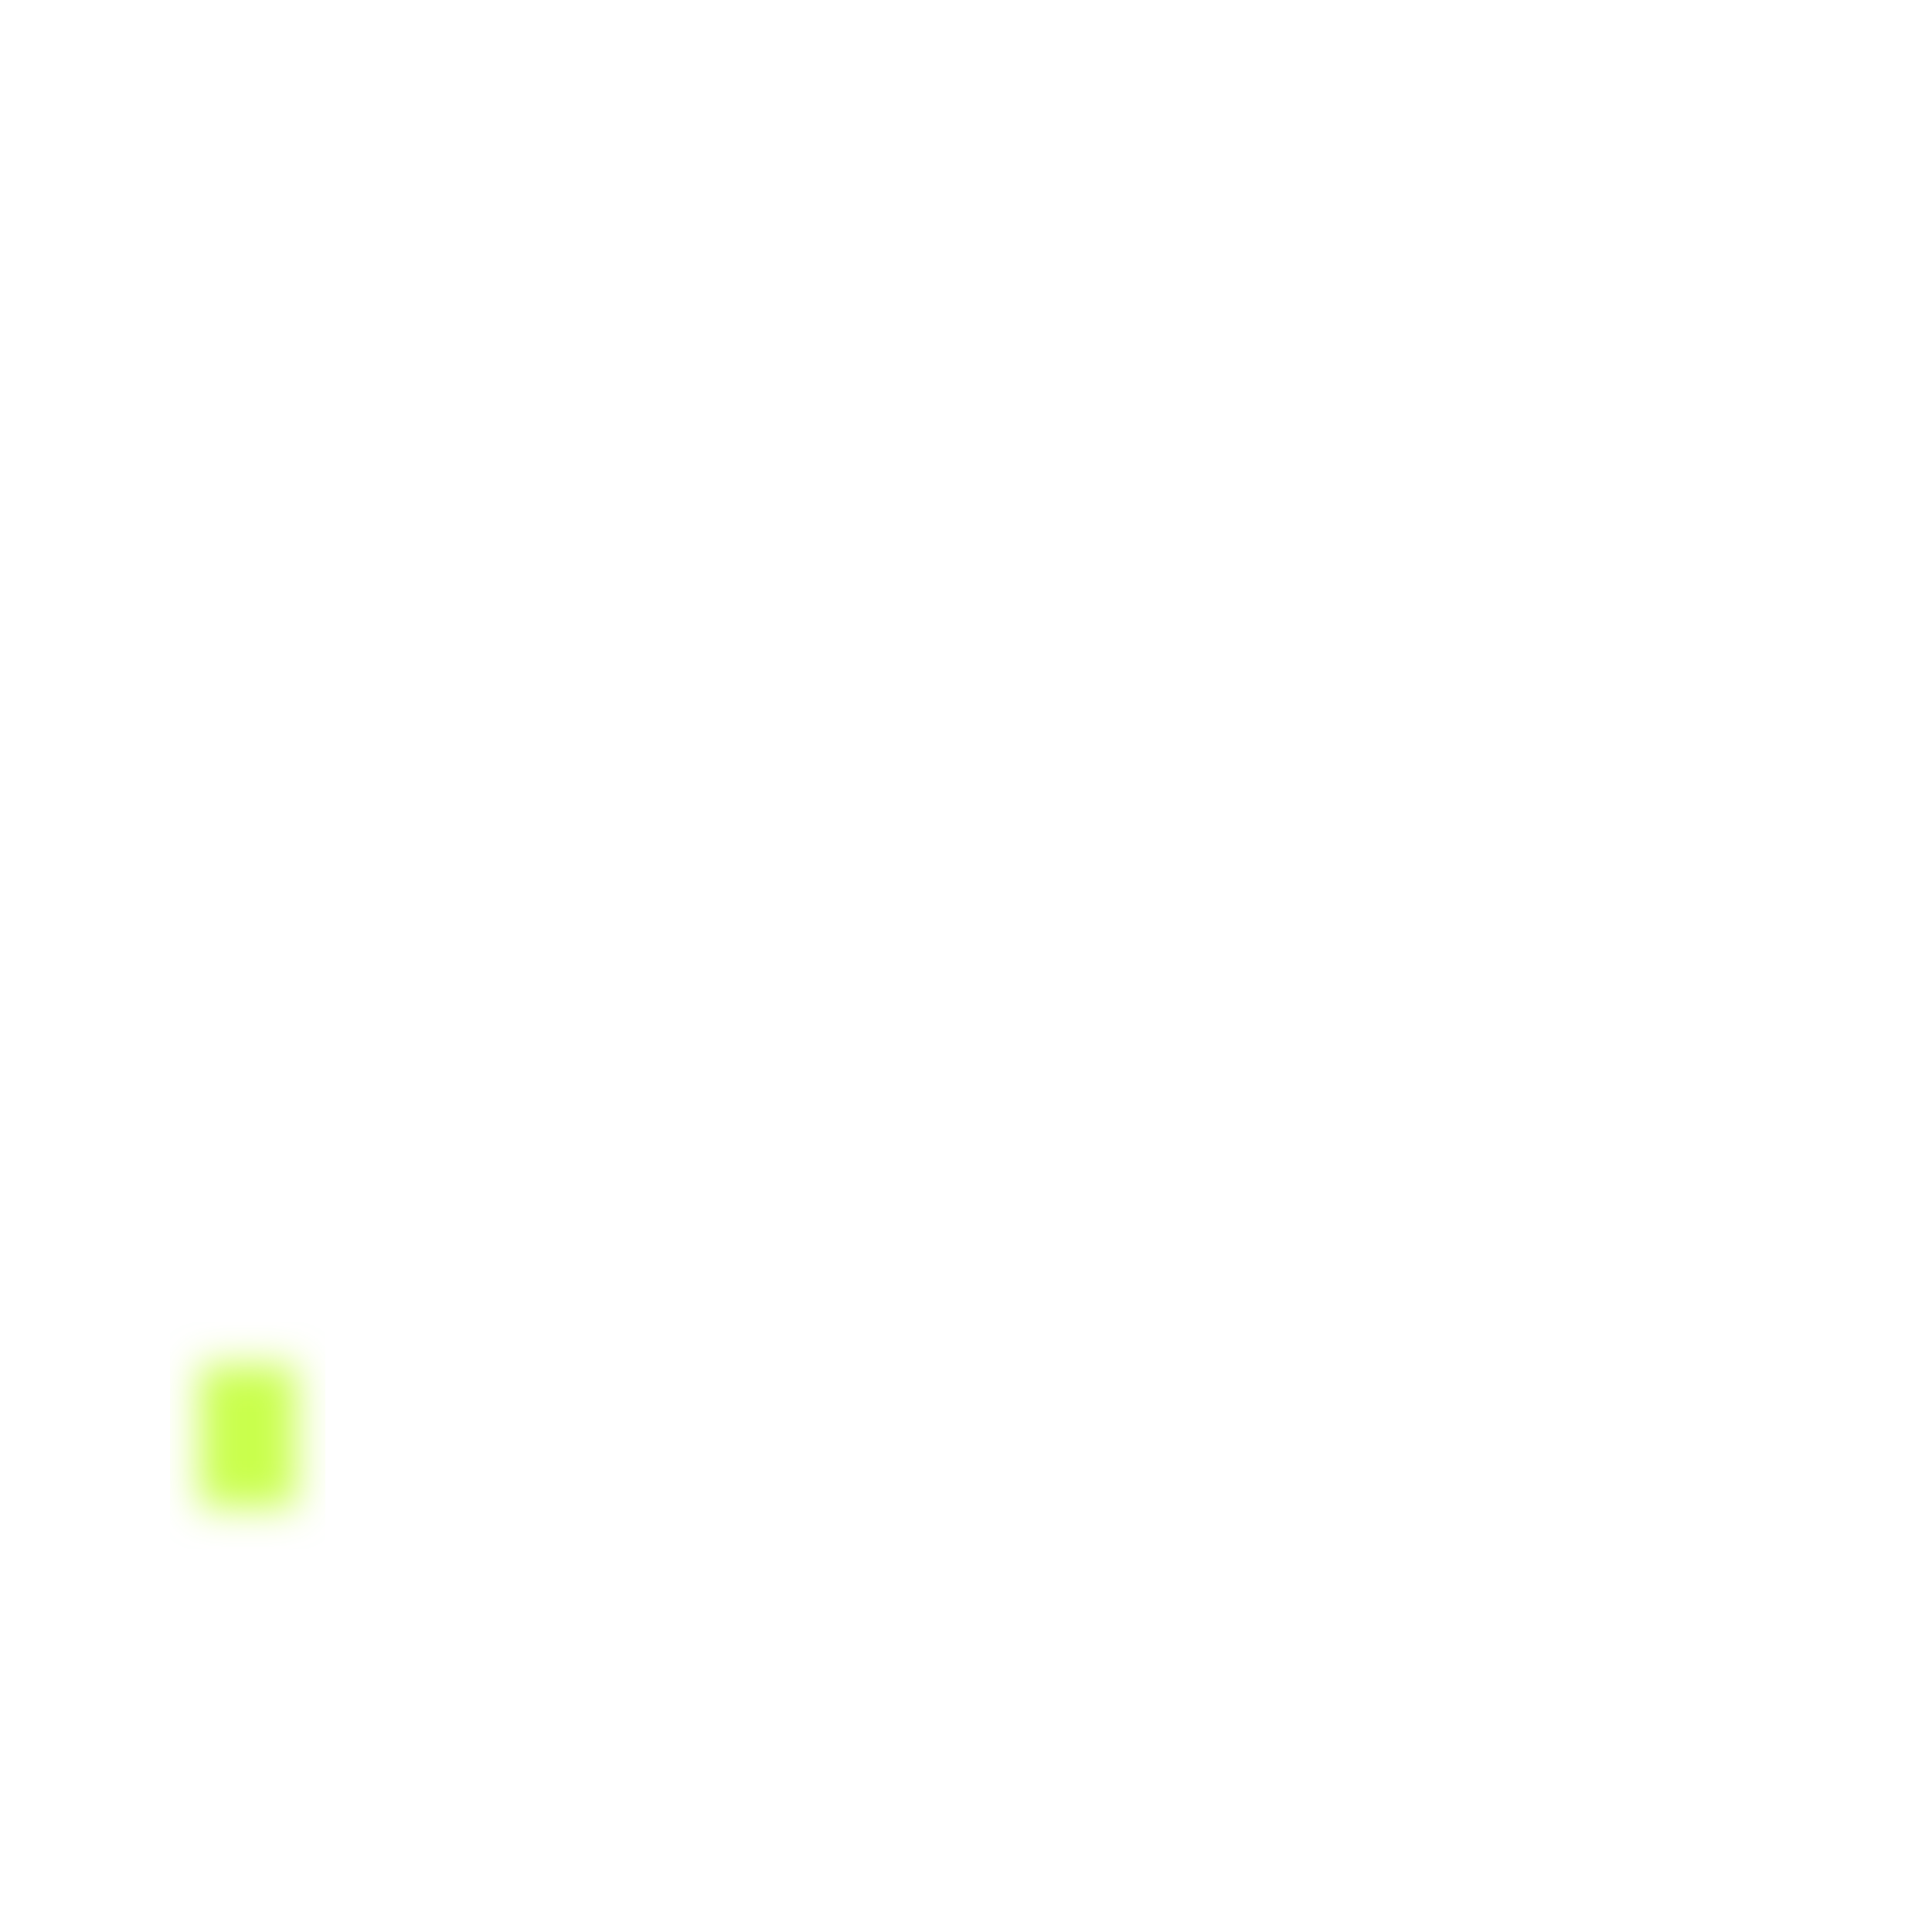
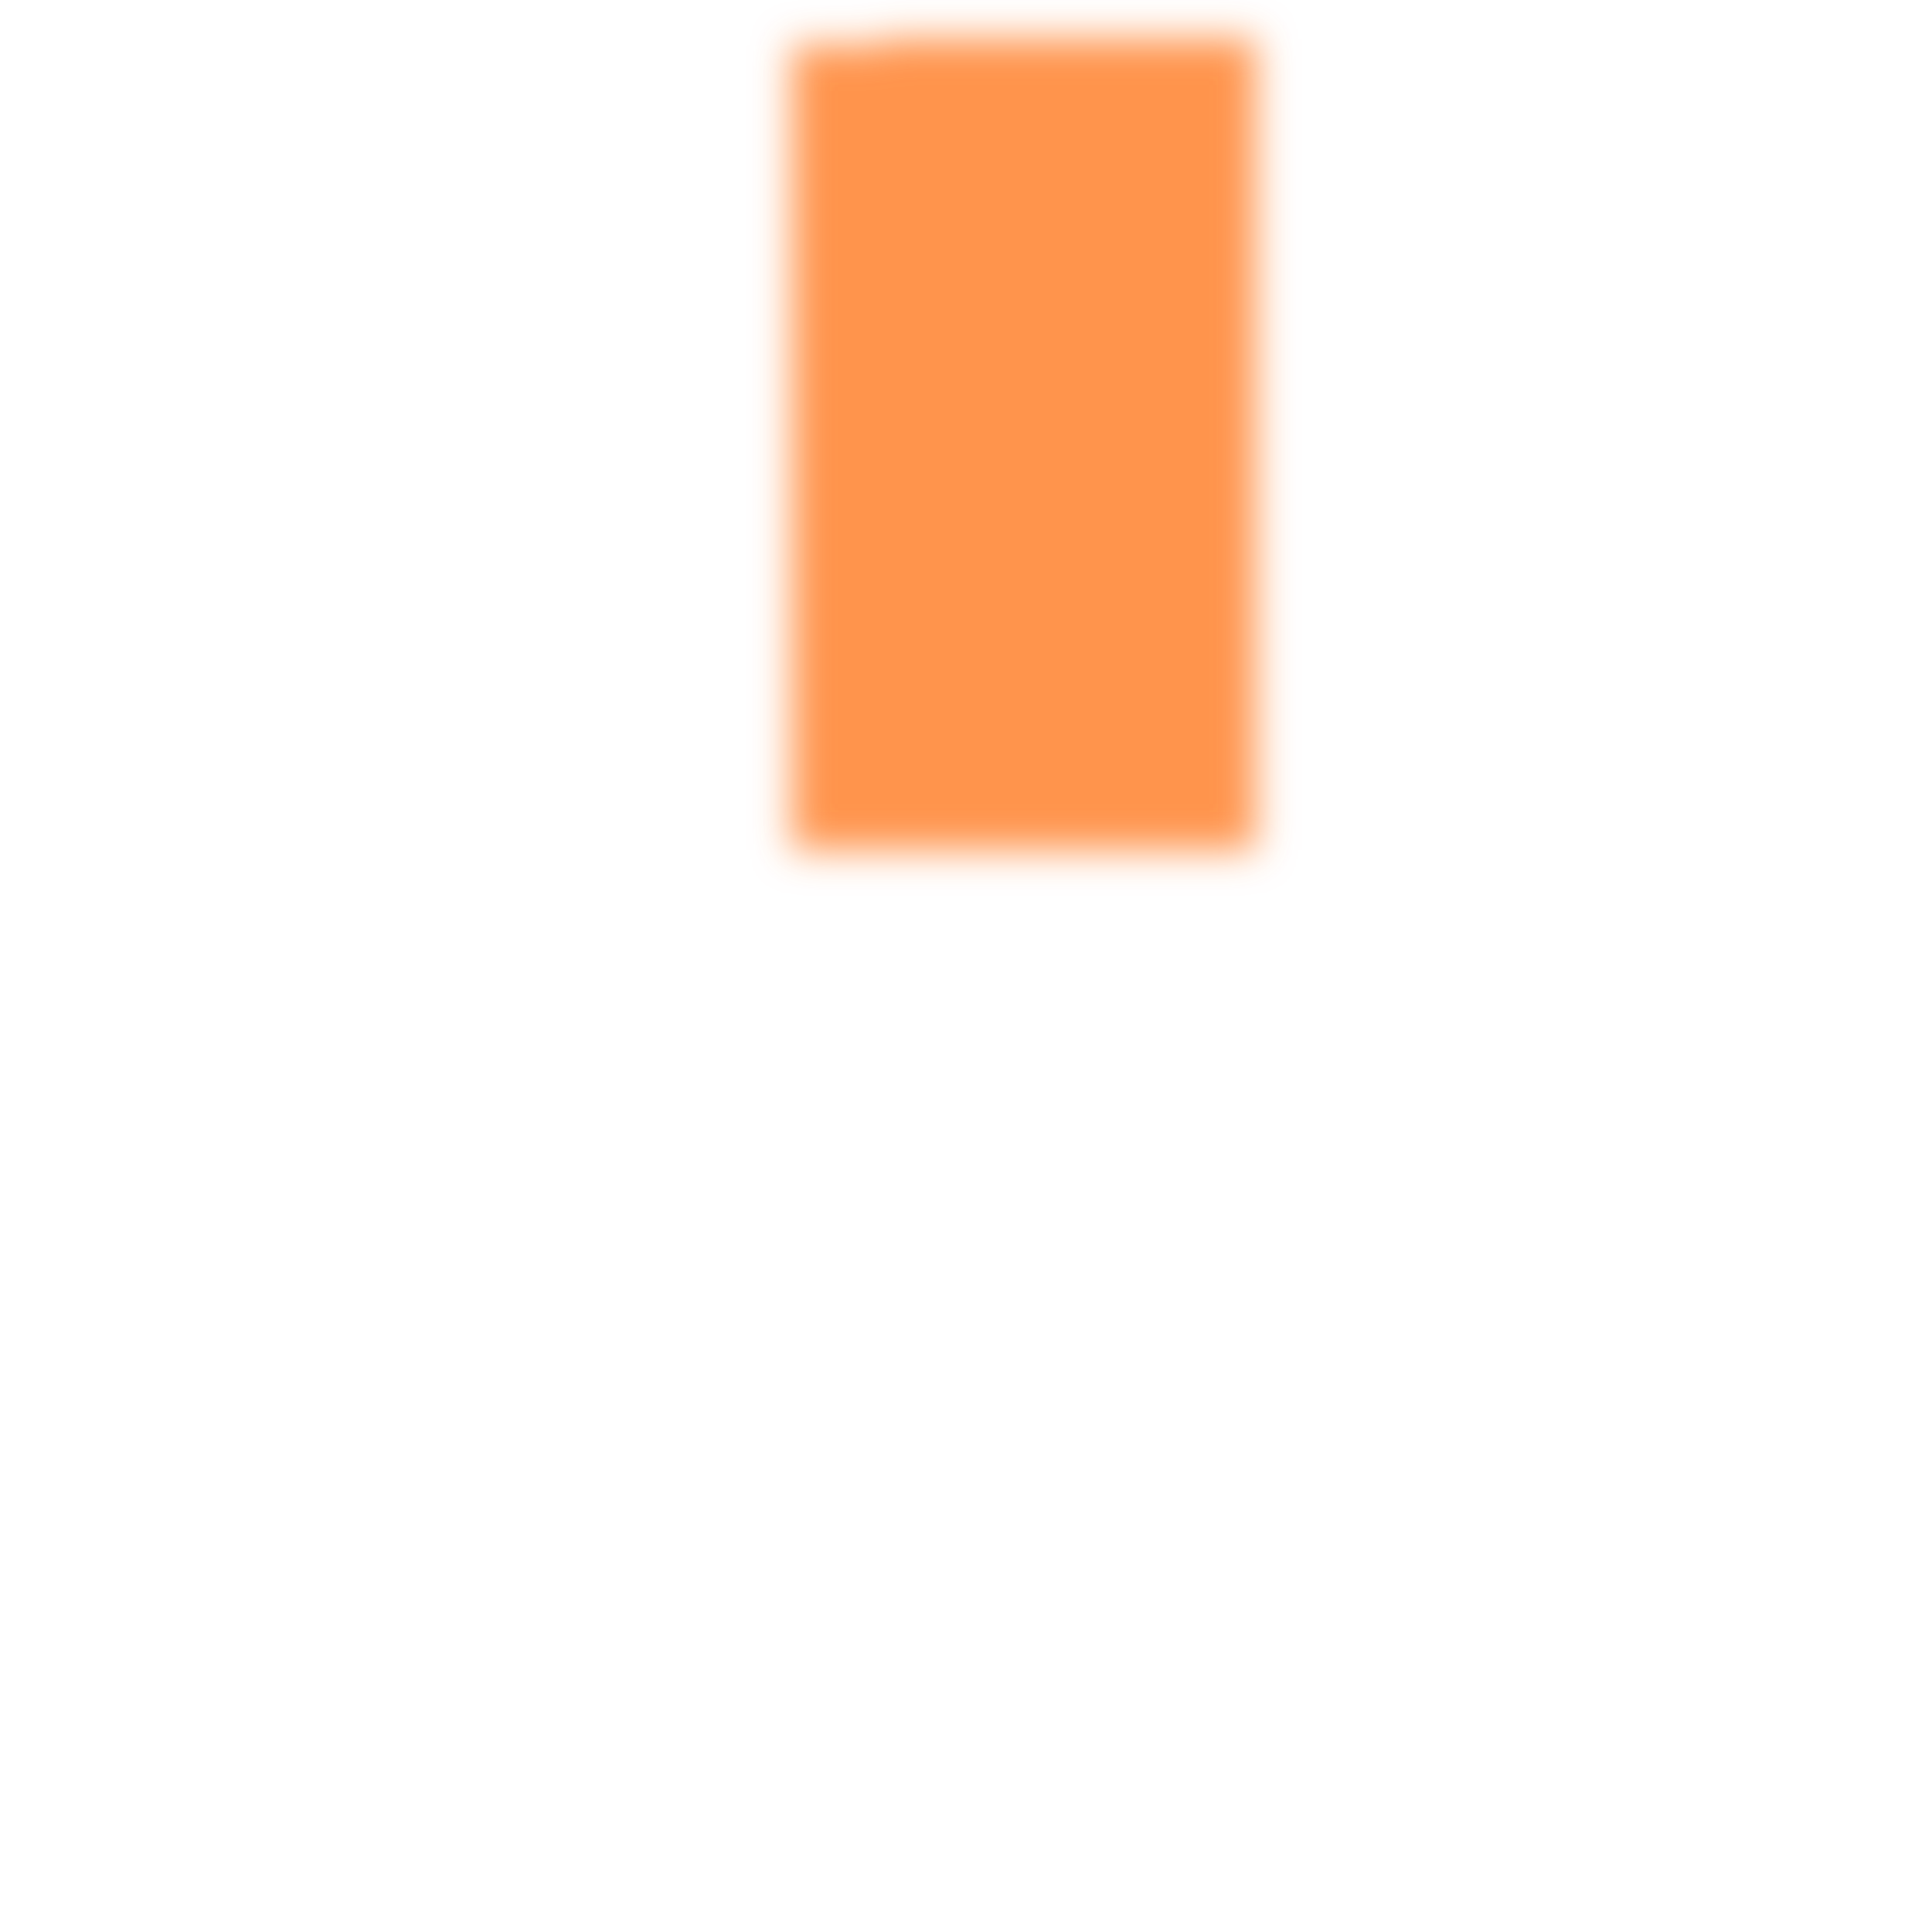
<svg xmlns="http://www.w3.org/2000/svg" width="300" height="300" viewBox="0 0 300 300" class="creatureMap" style="position:absolute;">
  <defs>
    <filter id="blur" x="-30%" y="-30%" width="160%" height="160%">
      <feGaussianBlur stdDeviation="3" />
    </filter>
    <pattern id="pattern-untameable" width="10" height="10" patternTransform="rotate(135)" patternUnits="userSpaceOnUse">
      <rect width="4" height="10" fill="black" />
    </pattern>
    <filter id="groupStroke">
      <feFlood result="outsideColor" flood-color="black" />
      <feMorphology in="SourceAlpha" operator="dilate" radius="2" />
      <feComposite result="strokeoutline1" in="outsideColor" operator="in" />
      <feComposite result="strokeoutline2" in="strokeoutline1" in2="SourceAlpha" operator="out" />
      <feGaussianBlur in="strokeoutline2" result="strokeblur" stdDeviation="1" />
    </filter>
    <style>
            .spawningMap-very-common { fill: #0F0; }
            .spawningMap-common { fill: #B2FF00; }
            .spawningMap-uncommon { fill: #FF0; }
            .spawningMap-very-uncommon { fill: #FC0; }
            .spawningMap-rare { fill: #F60; }
            .spawningMap-very-rare { fill: #F00; }
            .spawning-map-point { stroke:black; stroke-width:1; }
        </style>
  </defs>
  <g filter="url(#blur)" opacity="0.7">
-     <g class="spawningMap-common">
-       <rect x="31" y="212" width="15" height="22" />
+     <g class="spawningMap-rare">
+       <rect x="176" y="80" width="19" height="19" />
+       <rect x="176" y="67" width="19" height="19" />
+       <rect x="163" y="94" width="19" height="18" />
+       <rect x="150" y="94" width="18" height="18" />
+       <rect x="163" y="80" width="19" height="19" />
+       <rect x="150" y="80" width="18" height="19" />
+       <rect x="163" y="67" width="19" height="19" />
+       <rect x="150" y="67" width="18" height="19" />
+       <rect x="150" y="121" width="18" height="11" />
+       <rect x="137" y="121" width="18" height="11" />
+       <rect x="150" y="107" width="18" height="18" />
+       <rect x="137" y="107" width="18" height="18" />
+       <rect x="123" y="121" width="19" height="11" />
+       <rect x="123" y="107" width="19" height="18" />
+       <rect x="163" y="107" width="19" height="18" />
+       <rect x="123" y="94" width="19" height="18" />
+       <rect x="137" y="94" width="18" height="18" />
+       <rect x="123" y="80" width="19" height="19" />
+       <rect x="137" y="80" width="18" height="19" />
+       <rect x="123" y="67" width="19" height="19" />
+       <rect x="176" y="121" width="19" height="11" />
+       <rect x="137" y="67" width="18" height="19" />
+       <rect x="123" y="54" width="19" height="18" />
+       <rect x="137" y="54" width="18" height="18" />
+       <rect x="123" y="41" width="19" height="18" />
+       <rect x="137" y="41" width="18" height="18" />
+       <rect x="123" y="28" width="19" height="18" />
+       <rect x="137" y="28" width="18" height="18" />
+       <rect x="163" y="121" width="19" height="11" />
+       <rect x="137" y="14" width="18" height="19" />
+       <rect x="123" y="14" width="19" height="19" />
+       <rect x="123" y="7" width="19" height="12" />
+       <rect x="137" y="6" width="18" height="13" />
+       <rect x="150" y="54" width="18" height="18" />
+       <rect x="150" y="41" width="18" height="18" />
+       <rect x="150" y="28" width="18" height="18" />
+       <rect x="150" y="14" width="18" height="19" />
+       <rect x="150" y="6" width="18" height="13" />
+       <rect x="163" y="54" width="19" height="18" />
+       <rect x="163" y="41" width="19" height="18" />
+       <rect x="163" y="28" width="19" height="18" />
+       <rect x="163" y="14" width="19" height="19" />
+       <rect x="163" y="6" width="19" height="13" />
+       <rect x="176" y="54" width="19" height="18" />
+       <rect x="176" y="41" width="19" height="18" />
+       <rect x="176" y="28" width="19" height="18" />
+       <rect x="176" y="107" width="19" height="18" />
+       <rect x="176" y="14" width="19" height="19" />
+       <rect x="176" y="6" width="19" height="13" />
+       <rect x="176" y="94" width="19" height="18" />
    </g>
  </g>
</svg>
